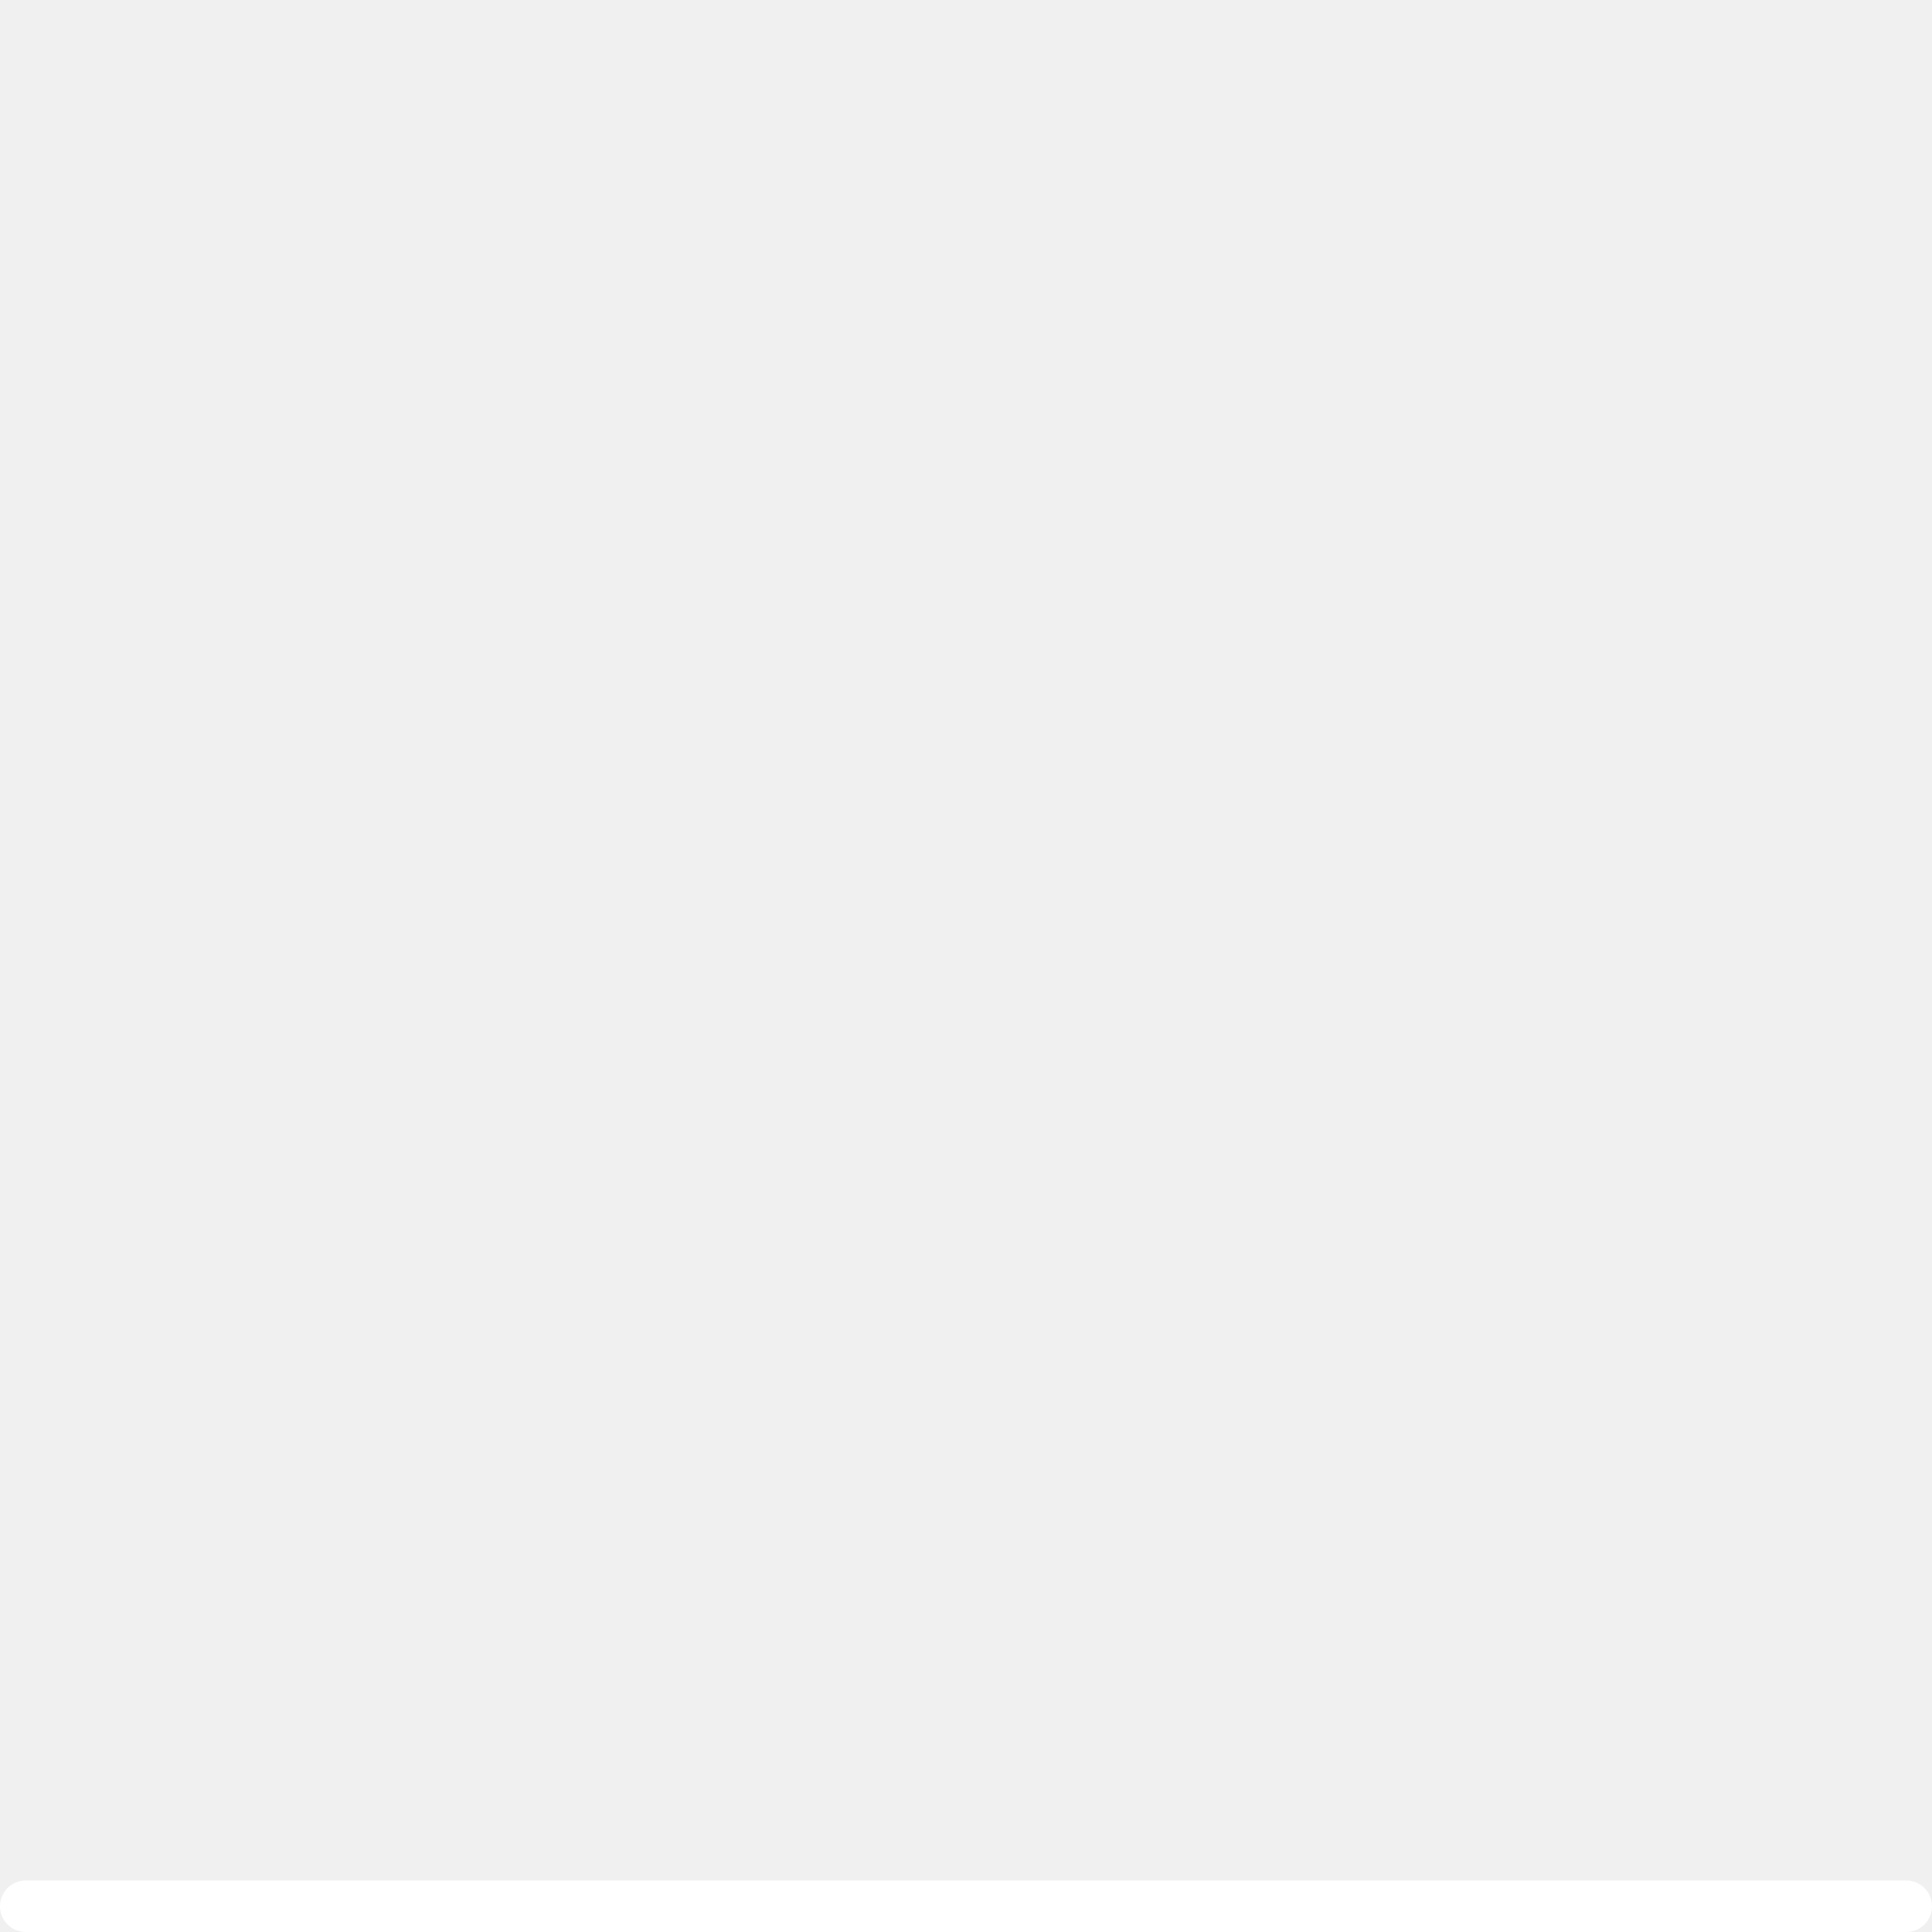
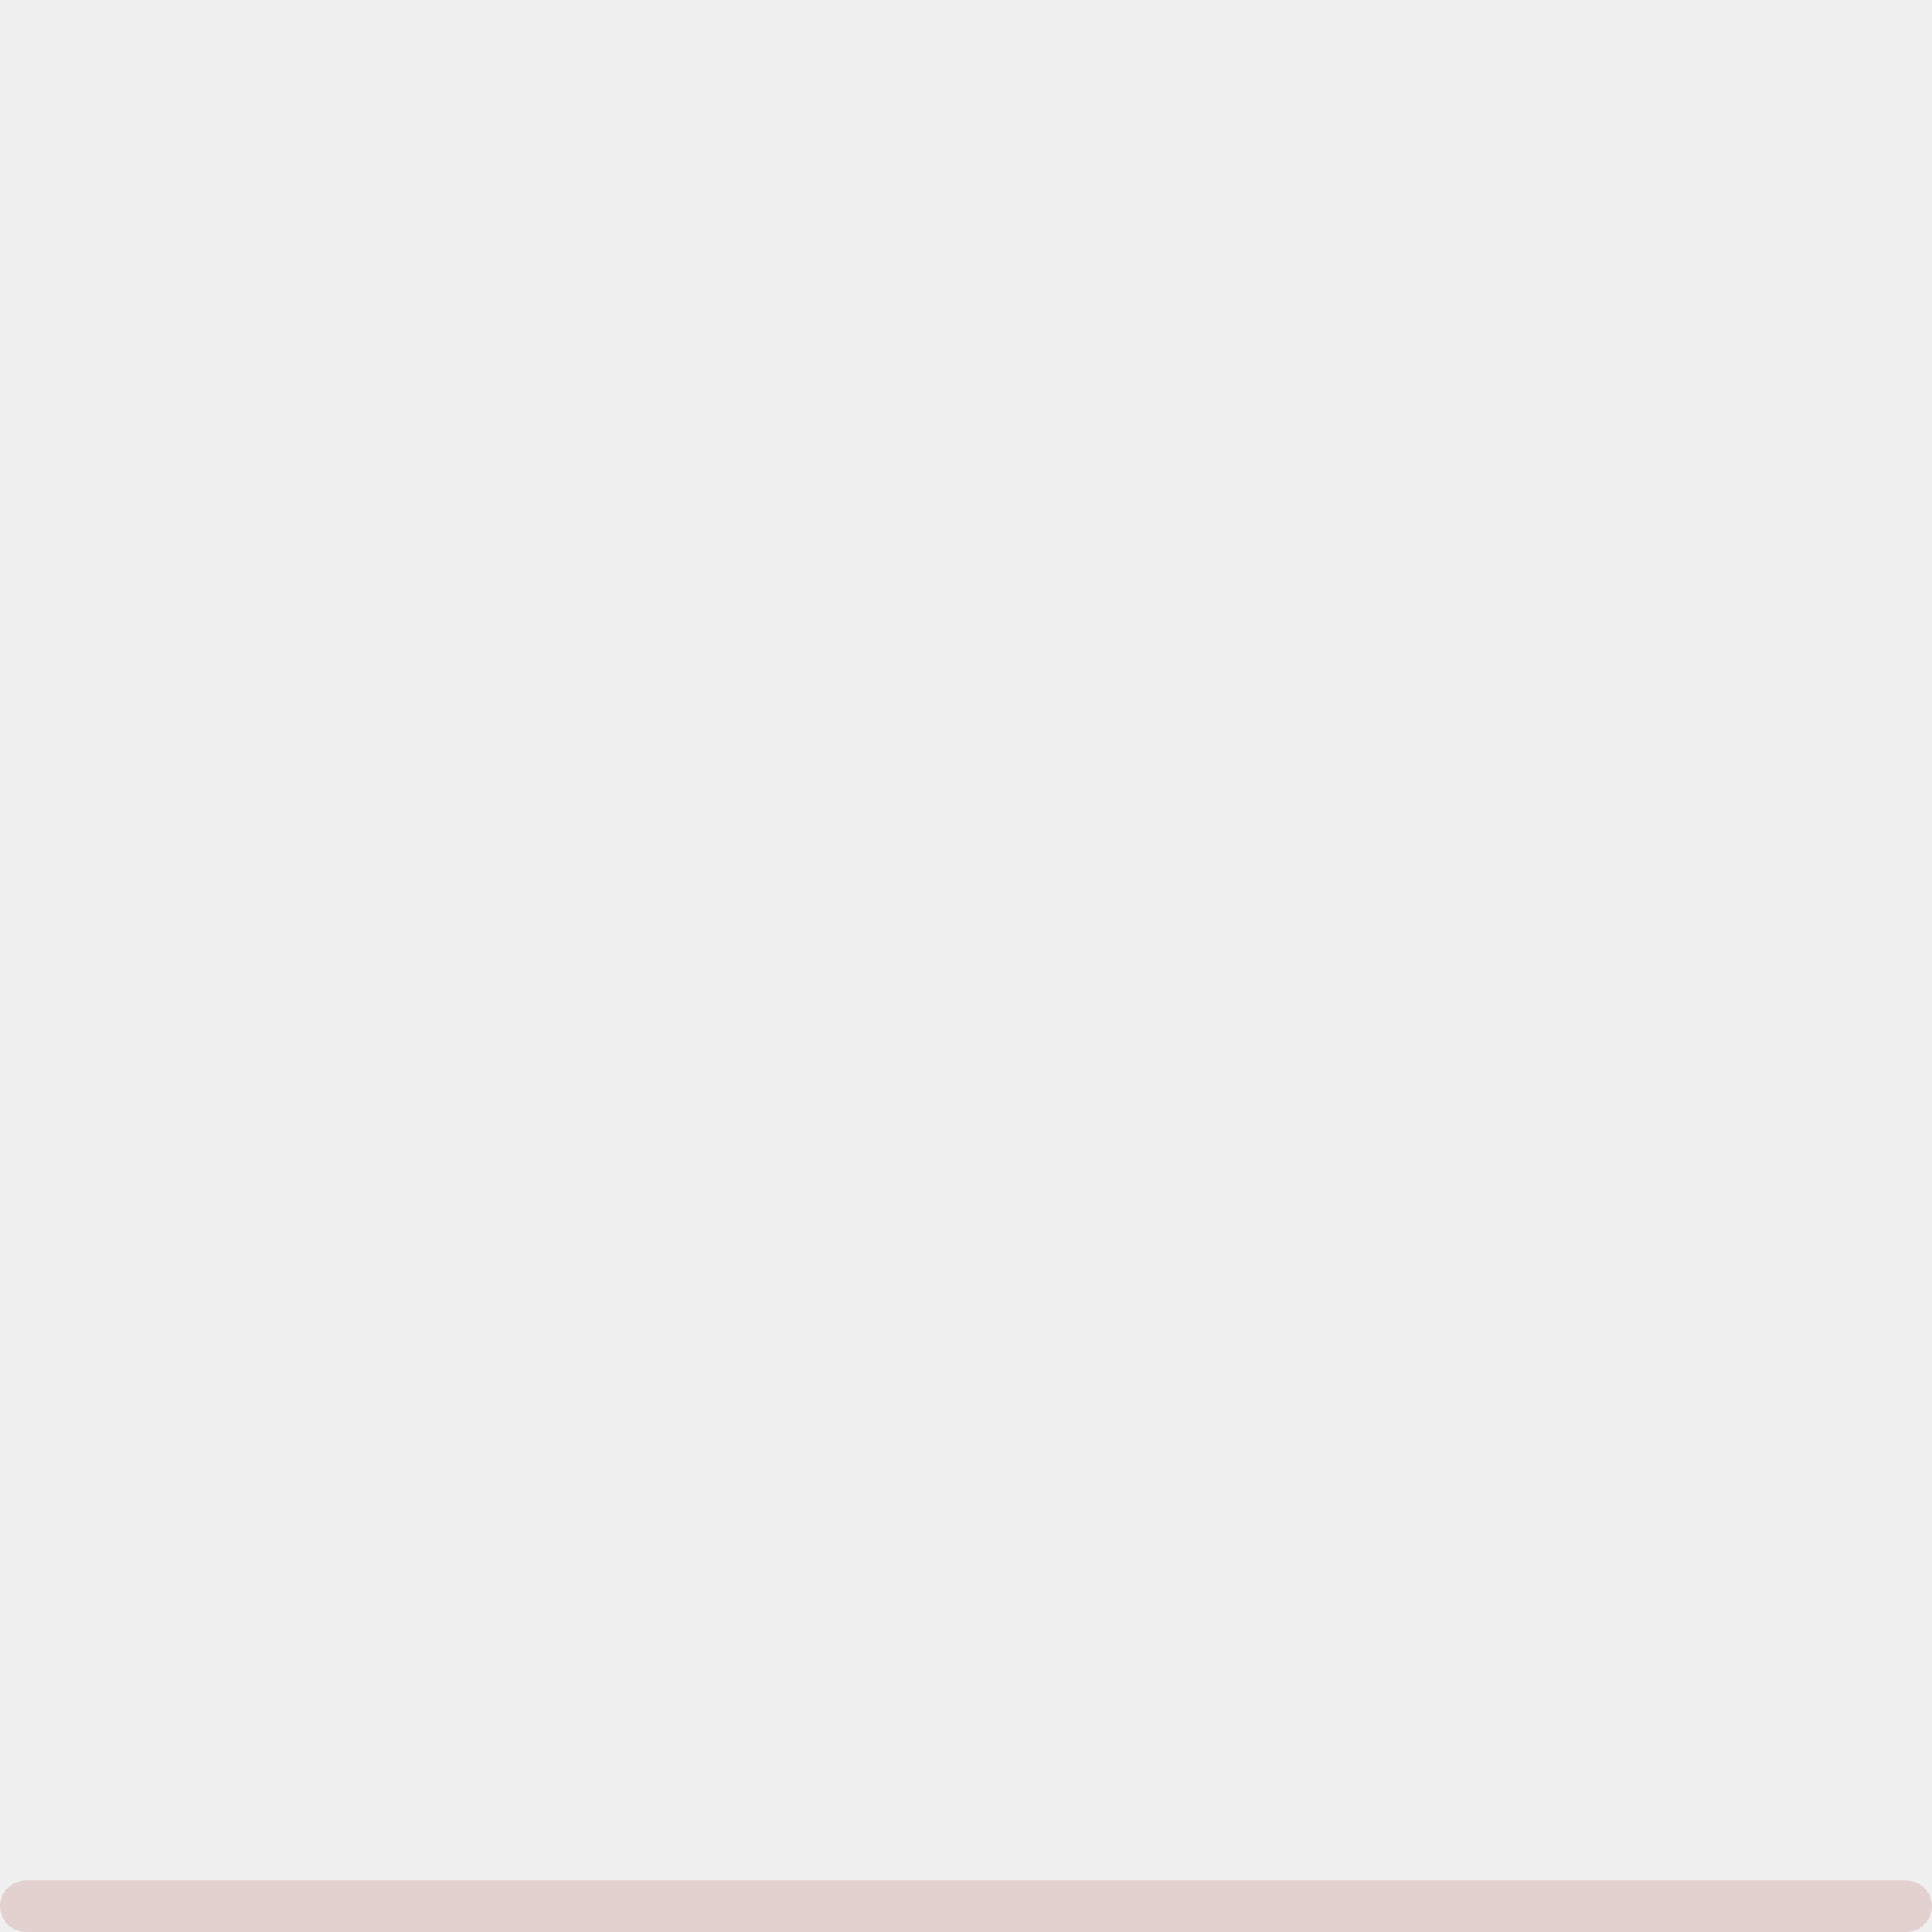
<svg xmlns="http://www.w3.org/2000/svg" width="150" height="150" viewBox="0 0 150 150">
  <defs>
    <clipPath>
      <rect y="1040.22" x="505" height="150" width="150" opacity="0.2" fill-rule="evenodd" color="#000000" rx="42" />
    </clipPath>
  </defs>
  <g transform="translate(-505,-1040.219)">
-     <rect width="150" height="4" x="505" y="1186.22" rx="2" fill="#ffffff" fill-rule="evenodd" />
+     <rect width="150" height="4" x="505" y="1186.22" rx="2" fill="#e3d1d0" fill-rule="evenodd" />
  </g>
</svg>
